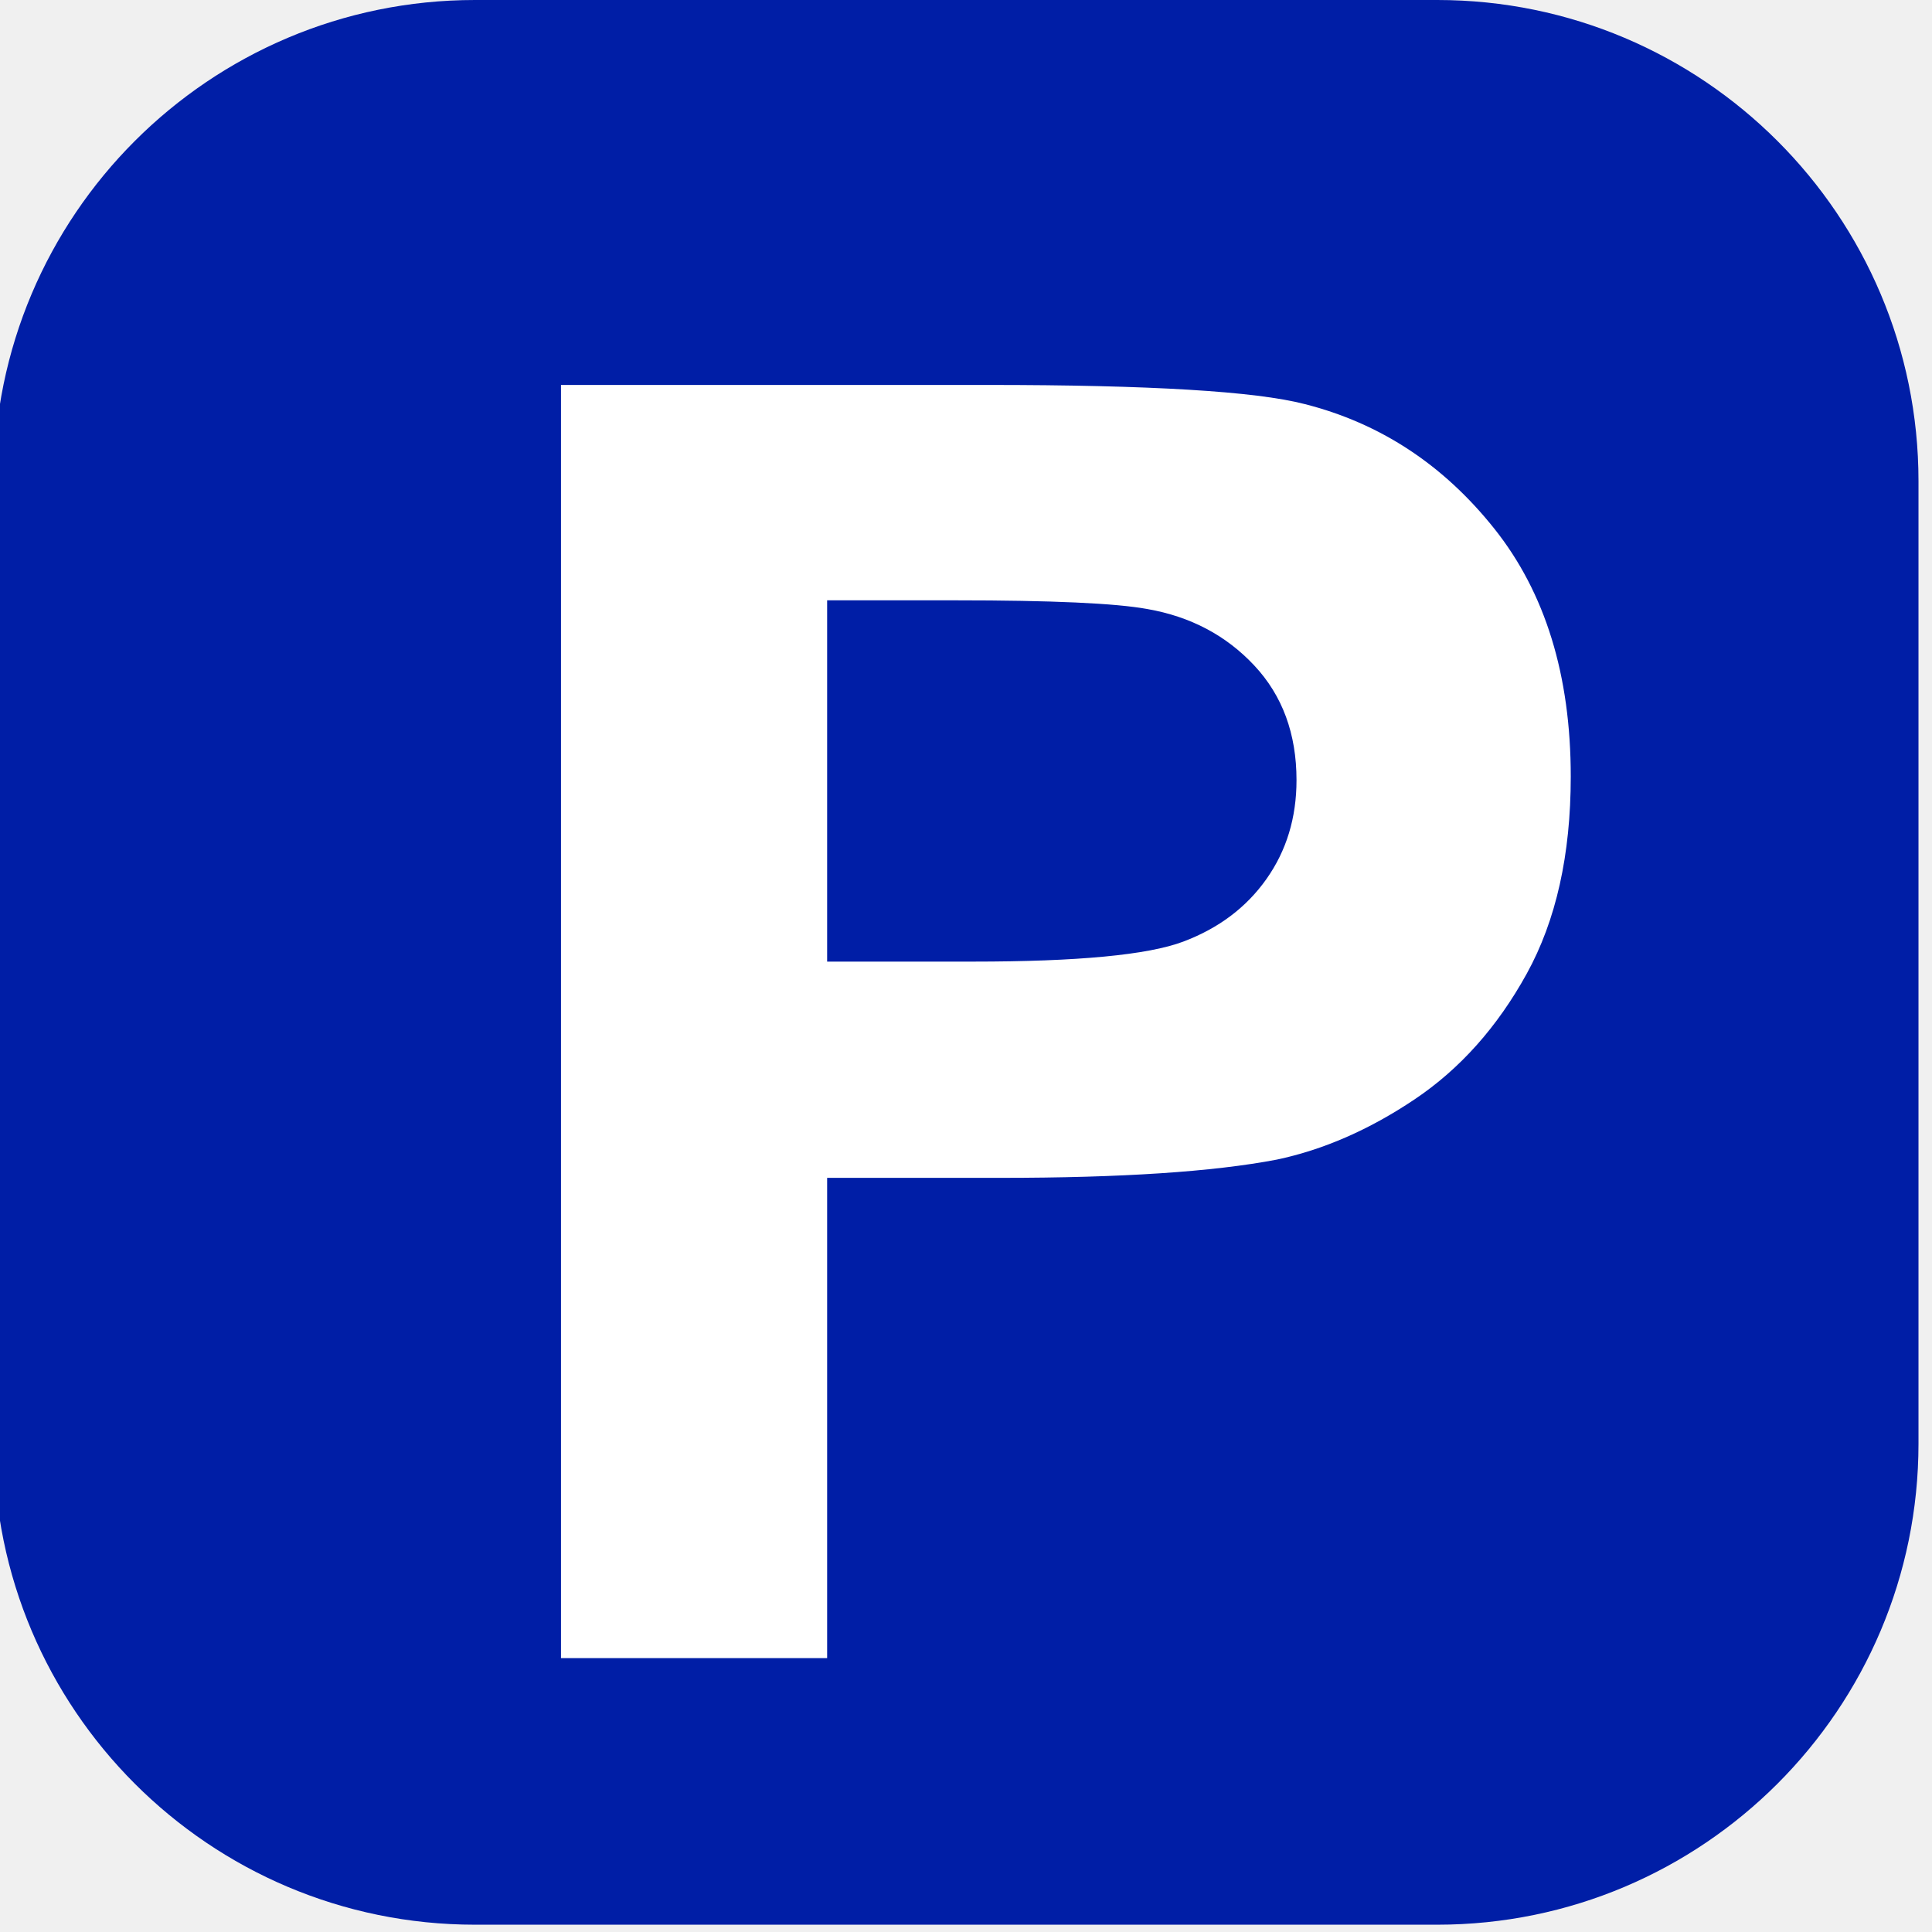
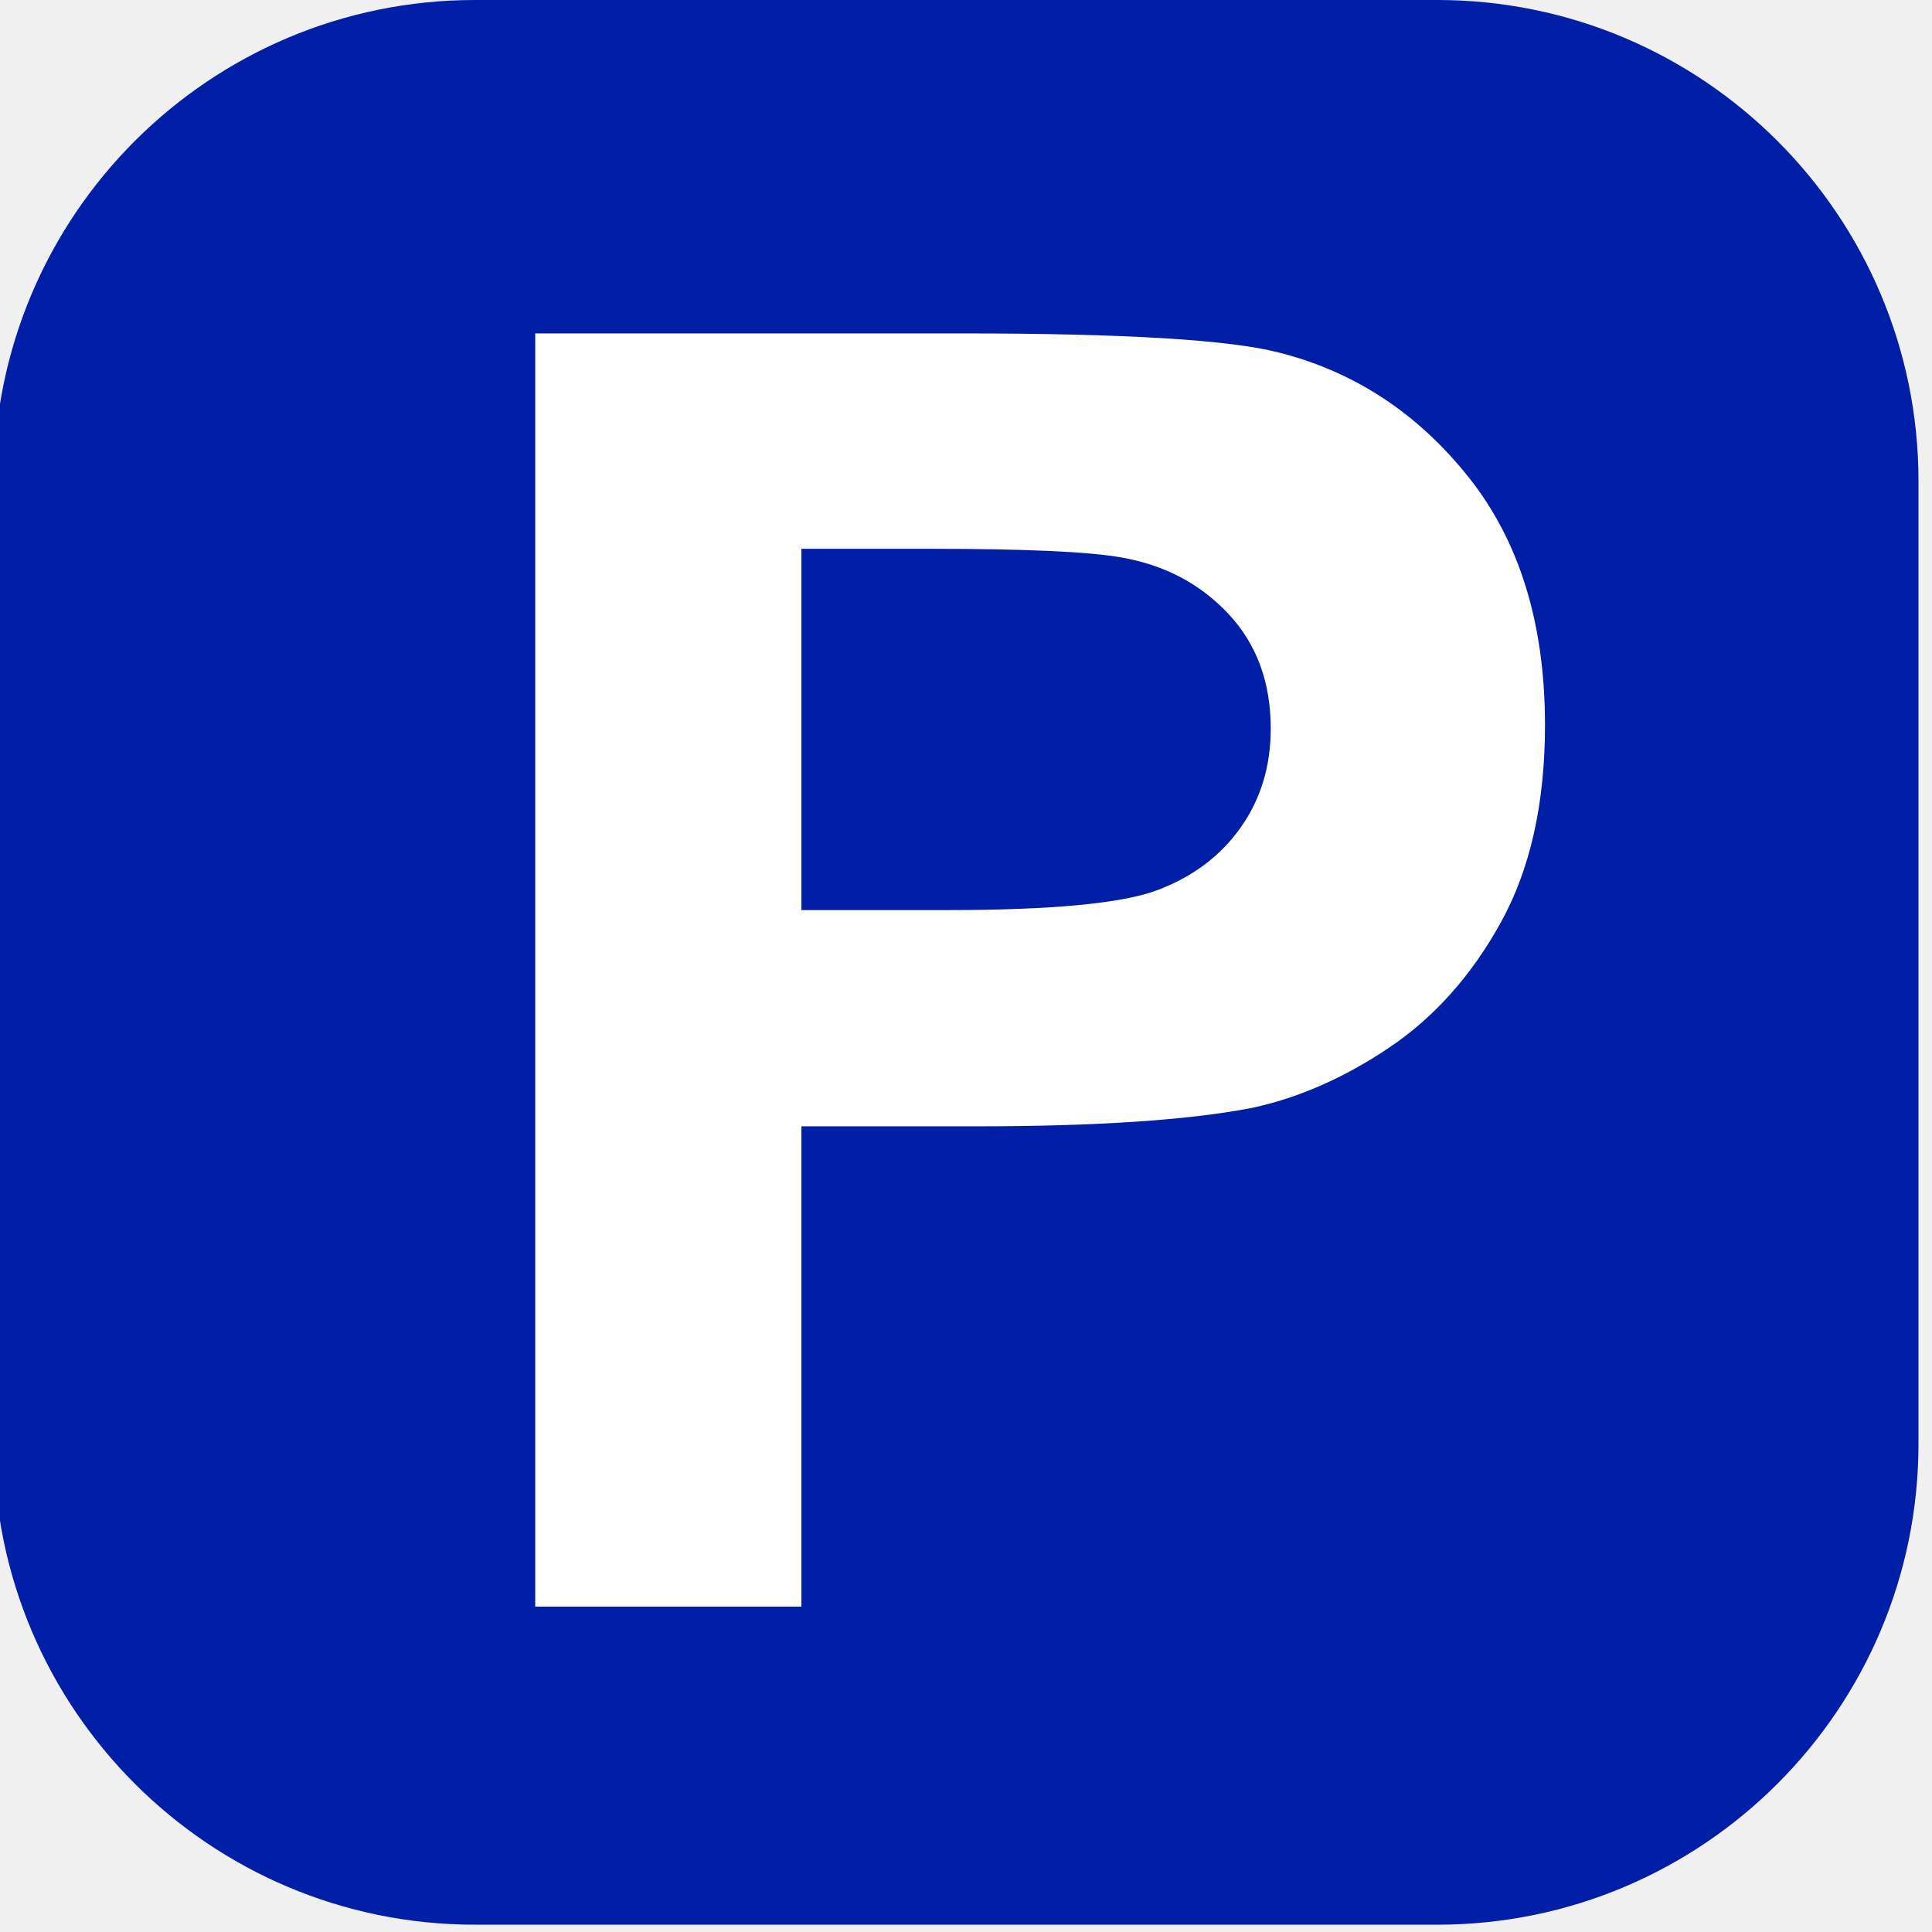
<svg xmlns="http://www.w3.org/2000/svg" width="100%" height="100%" viewBox="0 0 75 75" version="1.1" xml:space="preserve" style="fill-rule:evenodd;clip-rule:evenodd;stroke-linejoin:round;stroke-miterlimit:1.414;">
  <g transform="matrix(0.21911,0,0,0.21911,-9.6626,-9.85994)">
    <path d="M384,130.25C384,83.199 345.801,45 298.75,45L128.25,45C81.199,45 43,83.199 43,130.25L43,300.75C43,347.801 81.199,386 128.25,386L298.75,386C345.801,386 384,347.801 384,300.75L384,130.25Z" style="fill:rgb(0,30,166);" />
  </g>
-   <g transform="matrix(0.148931,0,0,0.143846,-4.31323,30.205)">
+   <g transform="matrix(0.148931,0,0,0.143846,-5.31323,28.205)">
    <path d="M175.186,237.498L175.186,-106.096L286.514,-106.096C328.702,-106.096 356.202,-104.377 369.014,-100.94C388.702,-95.784 405.186,-84.573 418.467,-67.307C431.748,-50.041 438.389,-27.737 438.389,-0.393C438.389,20.701 434.561,38.435 426.905,52.81C419.248,67.185 409.522,78.474 397.725,86.677C385.928,94.88 373.936,100.31 361.748,102.966C345.186,106.248 321.202,107.888 289.795,107.888L244.561,107.888L244.561,237.498L175.186,237.498ZM244.561,-47.971L244.561,49.529L282.53,49.529C309.873,49.529 328.155,47.732 337.373,44.138C346.592,40.545 353.819,34.92 359.053,27.263C364.288,19.607 366.905,10.701 366.905,0.545C366.905,-11.955 363.233,-22.268 355.889,-30.393C348.545,-38.518 339.248,-43.596 327.998,-45.627C319.717,-47.19 303.077,-47.971 278.077,-47.971L244.561,-47.971Z" style="fill:white;fill-rule:nonzero;" />
  </g>
</svg>
